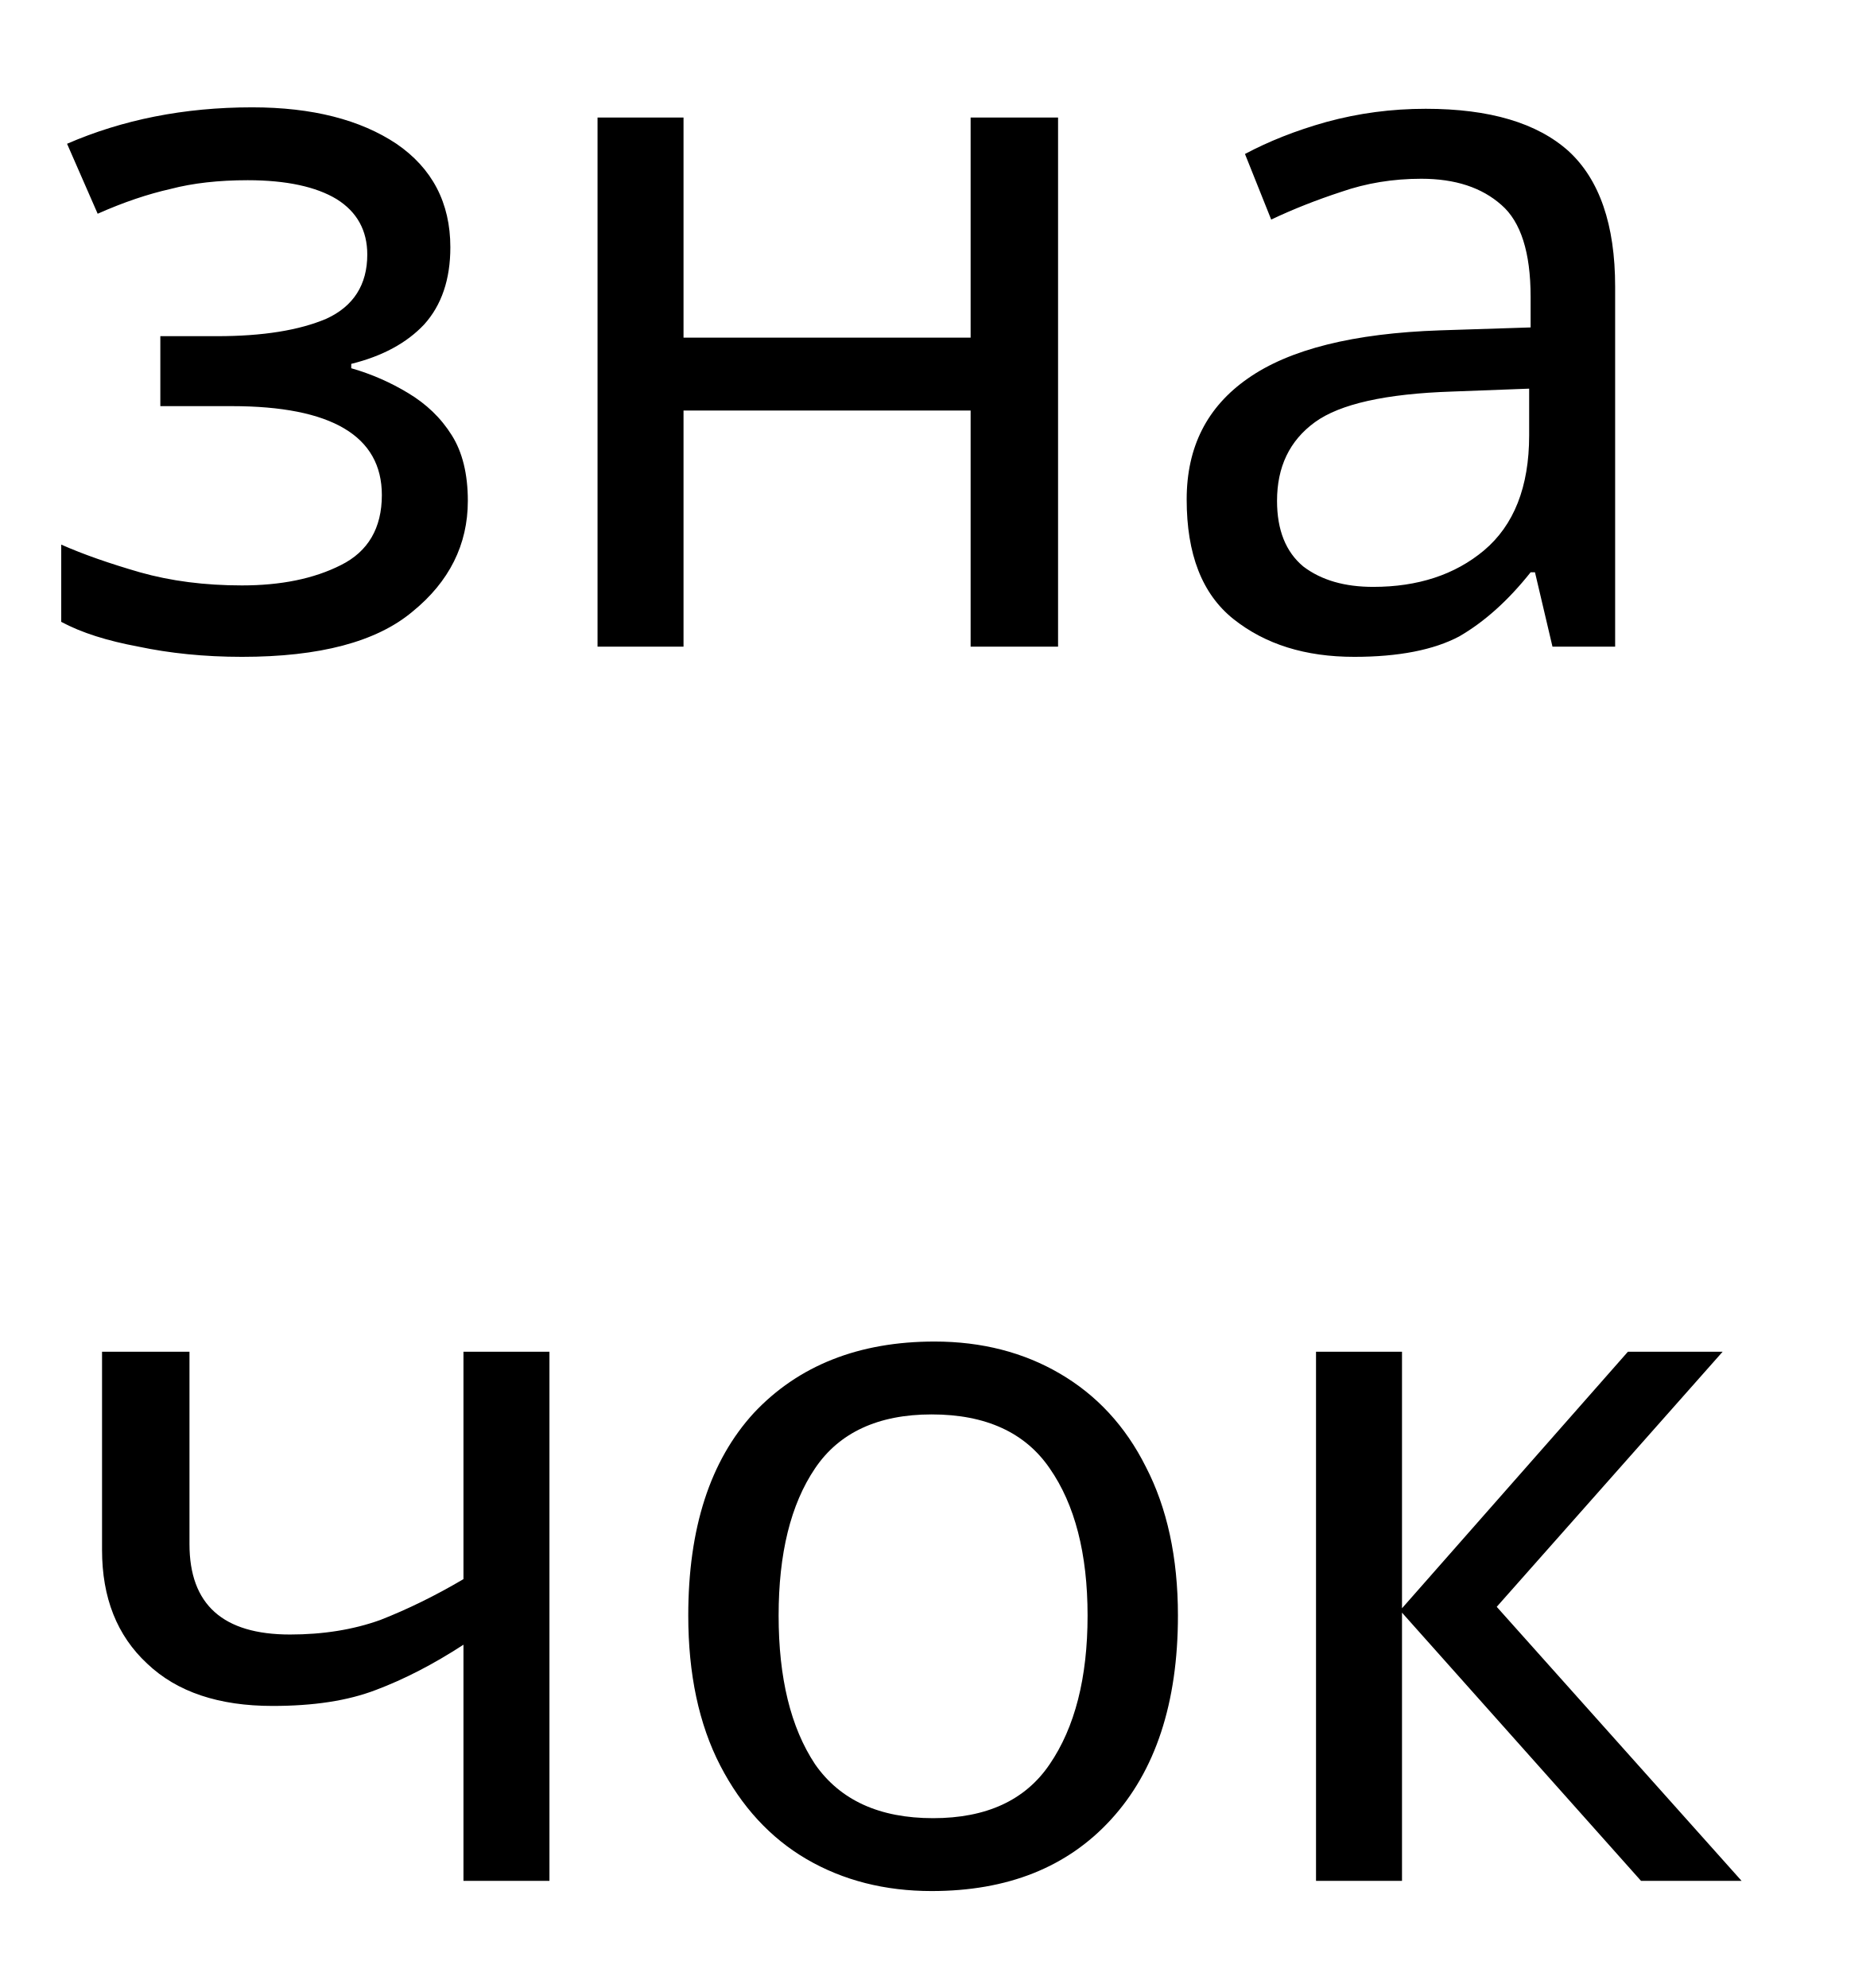
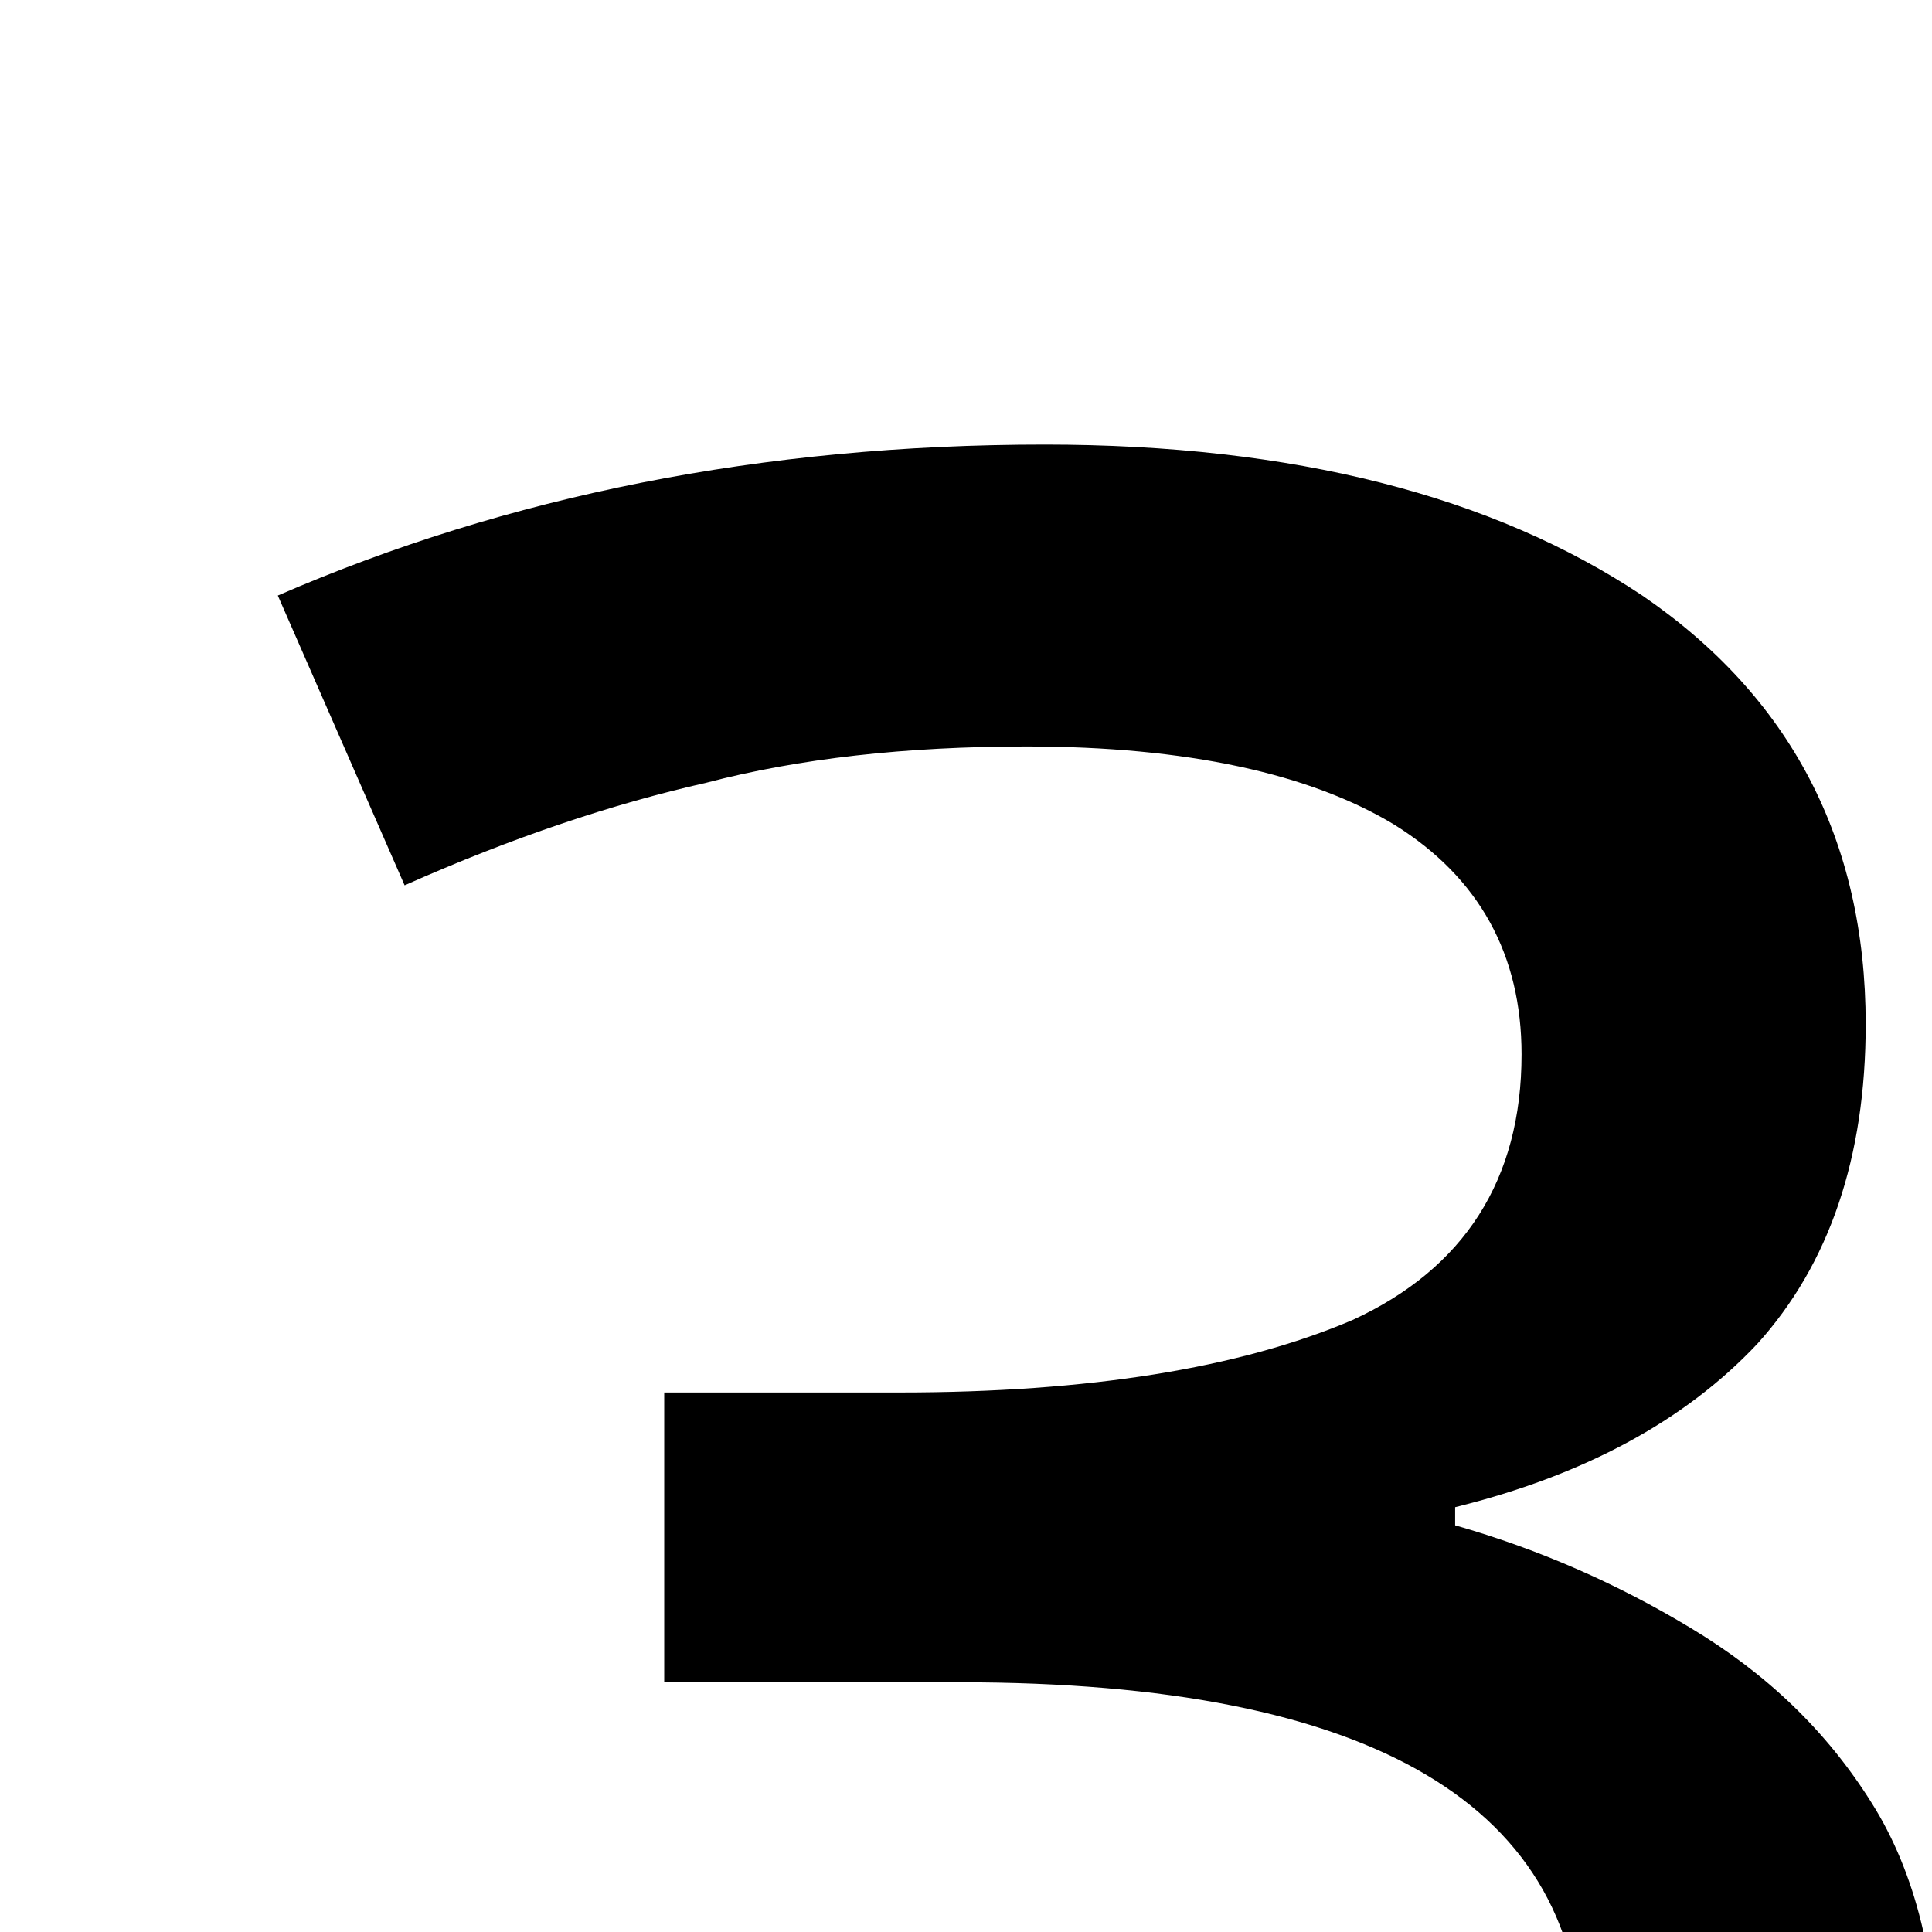
- <svg xmlns="http://www.w3.org/2000/svg" id="svg8" version="1.1" viewBox="0 0 20.087 21.311" height="21.311mm" width="20.087mm">
+ <svg xmlns="http://www.w3.org/2000/svg" id="svg8" version="1.1" viewBox="0 0 5 5" height="5.0mm" width="5.0mm">
  <defs id="defs2" />
  <g transform="translate(-46.28099,-68.15799)" id="layer1">
    <text id="text20" y="75.09" x="46.594" style="font-style:normal;font-weight:normal;font-size:10.583px;line-height:1.25;font-family:sans-serif;fill:#000000;fill-opacity:1;stroke:none;stroke-width:0.265" xml:space="preserve">
      <tspan style="stroke-width:0.265" y="75.09" x="46.594" id="tspan18">зна</tspan>
      <tspan id="tspan22" style="stroke-width:0.265" y="88.32" x="46.594">чок</tspan>
    </text>
  </g>
</svg>
